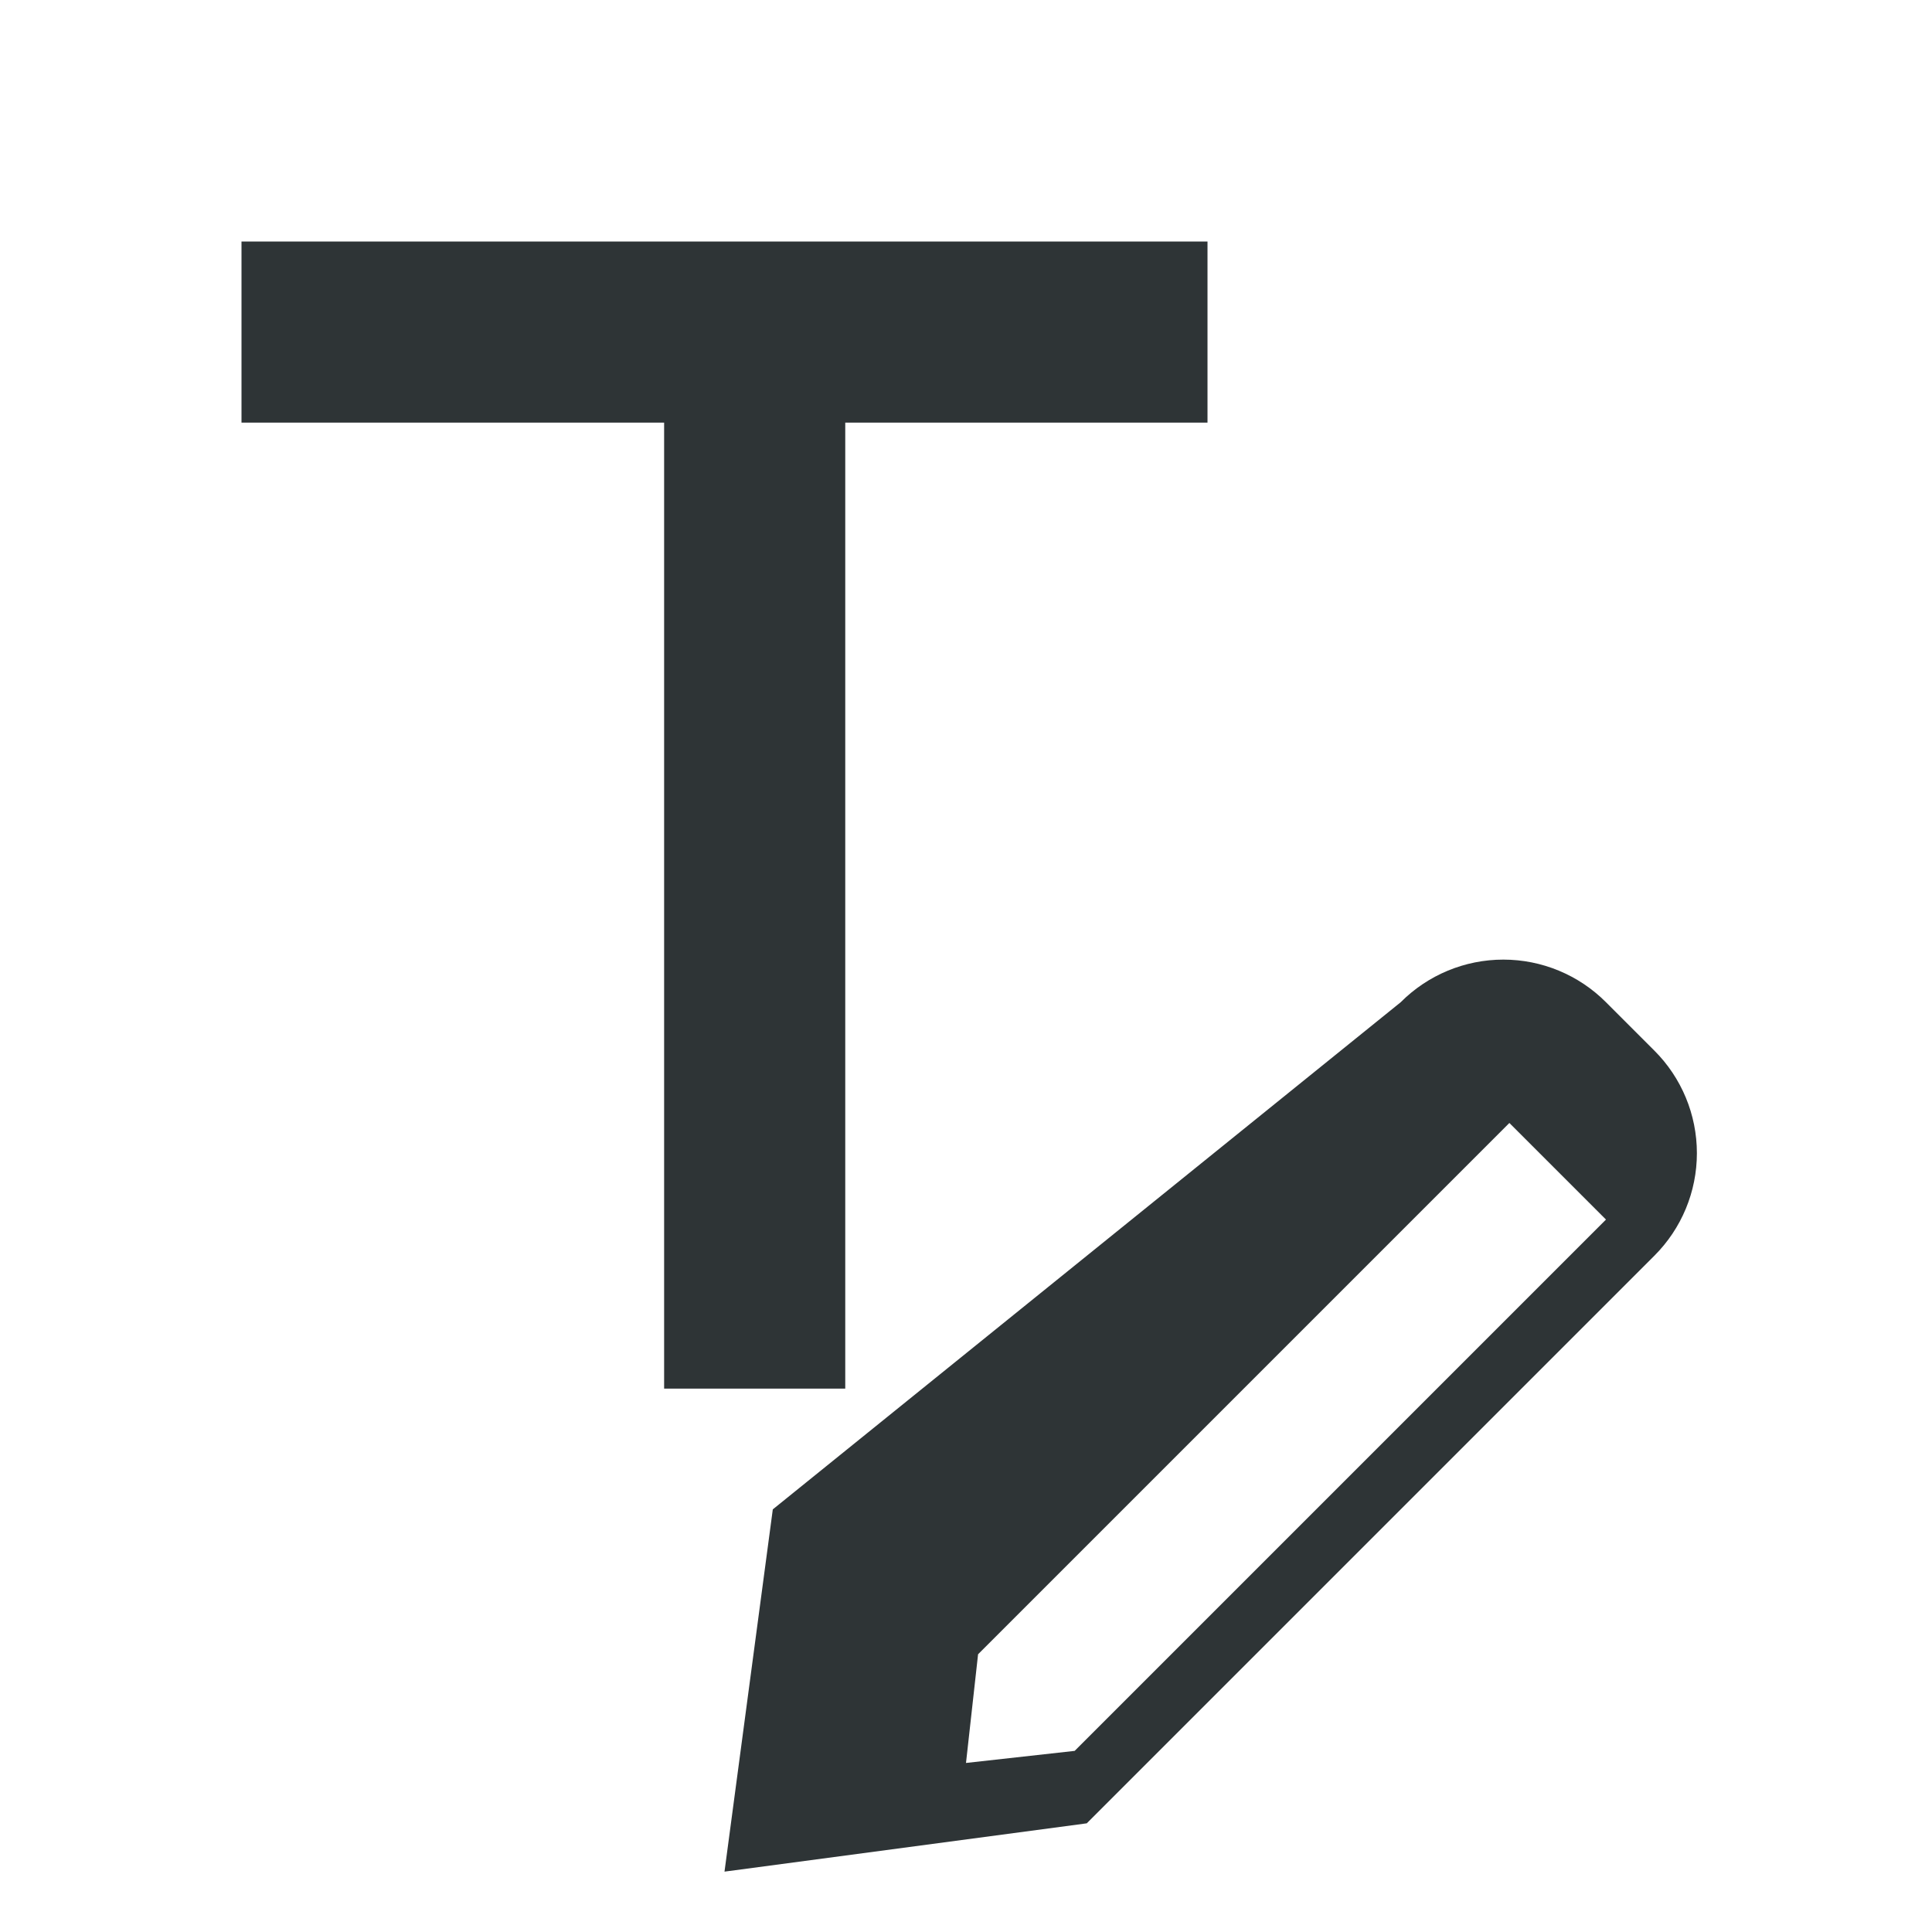
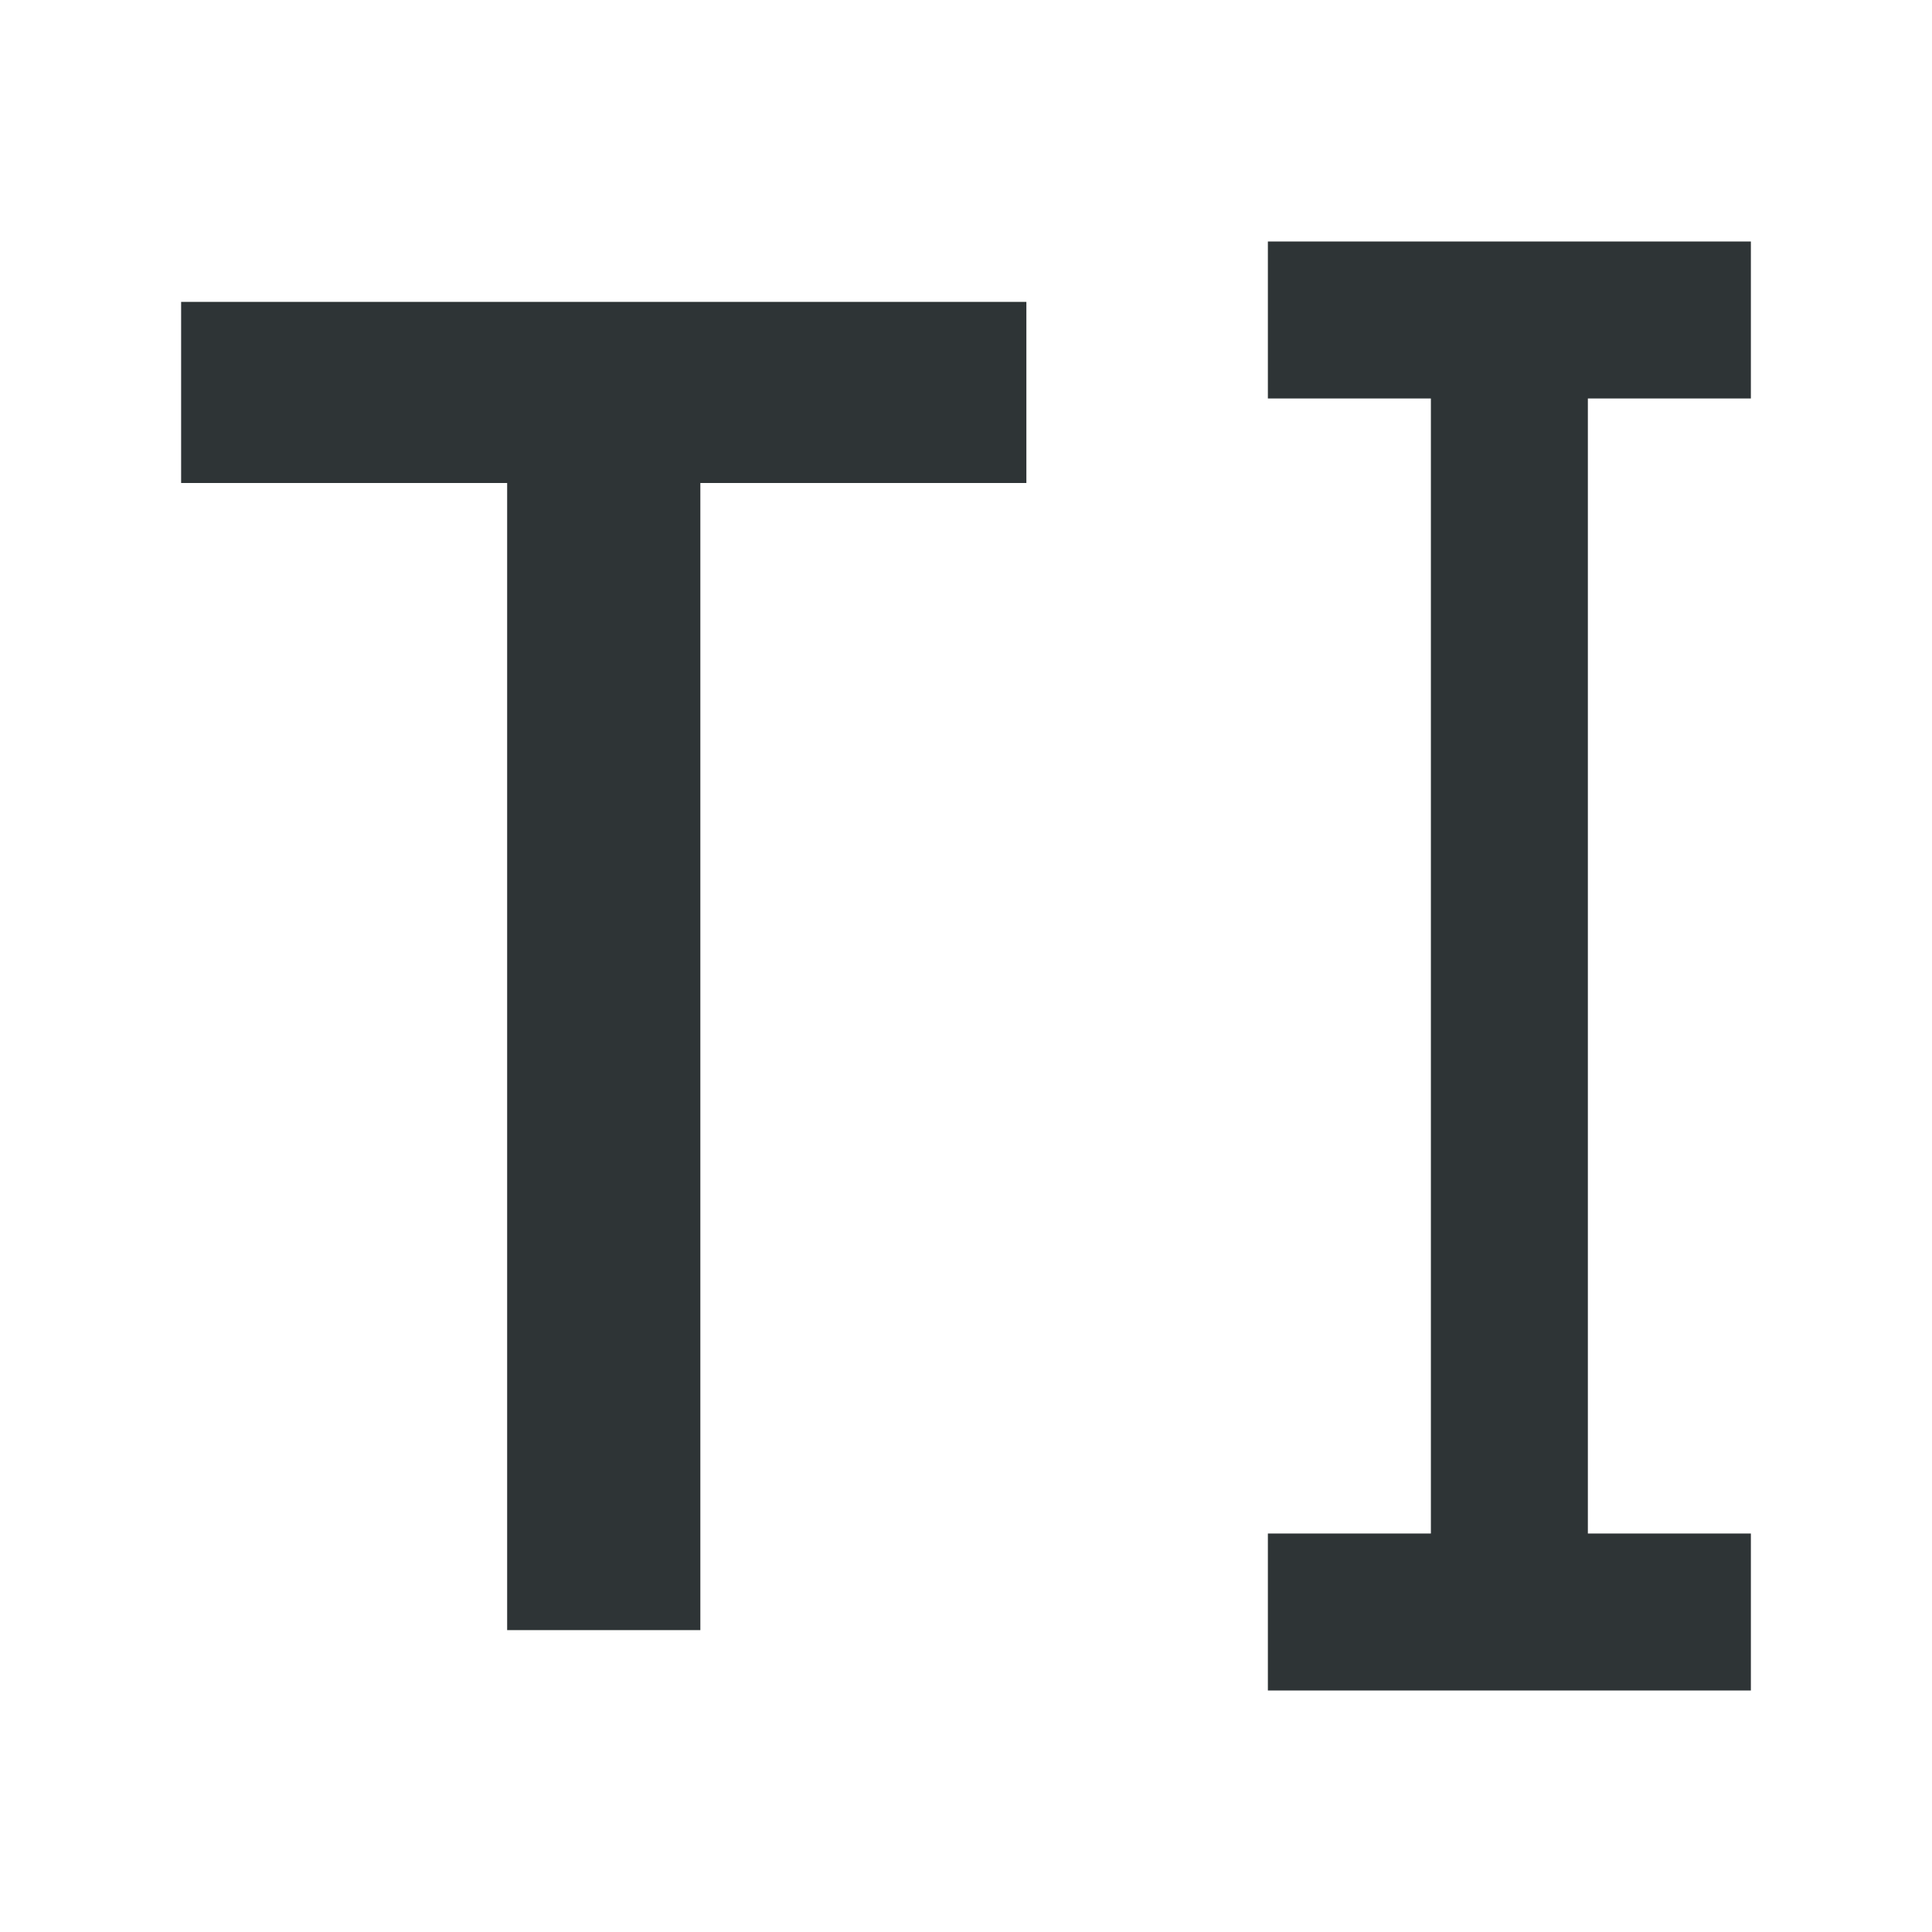
<svg xmlns="http://www.w3.org/2000/svg" width="16" height="16" viewBox="0 0 16 16">
-   <path fill="#2e3436" d="M2 2h8v1.5H7v8H5.5v-8H2zm9.6 6.3a1.2 1.2 0 0 1 1.7 0l.4.4a1.2 1.2 0 0 1 0 1.7L9 15.1l-3 .4.4-3zm.9 1-4.4 4.4-.1.9.9-.1 4.4-4.4z" />
+   <path fill="#2e3436" d="M1.5 2.5h7V4H5.8v9.5H4.2V4H1.5zM10.5 2h4v1.3h-1.35v9.4h1.35V14h-4v-1.3h1.35V3.3H10.5z" />
</svg>
